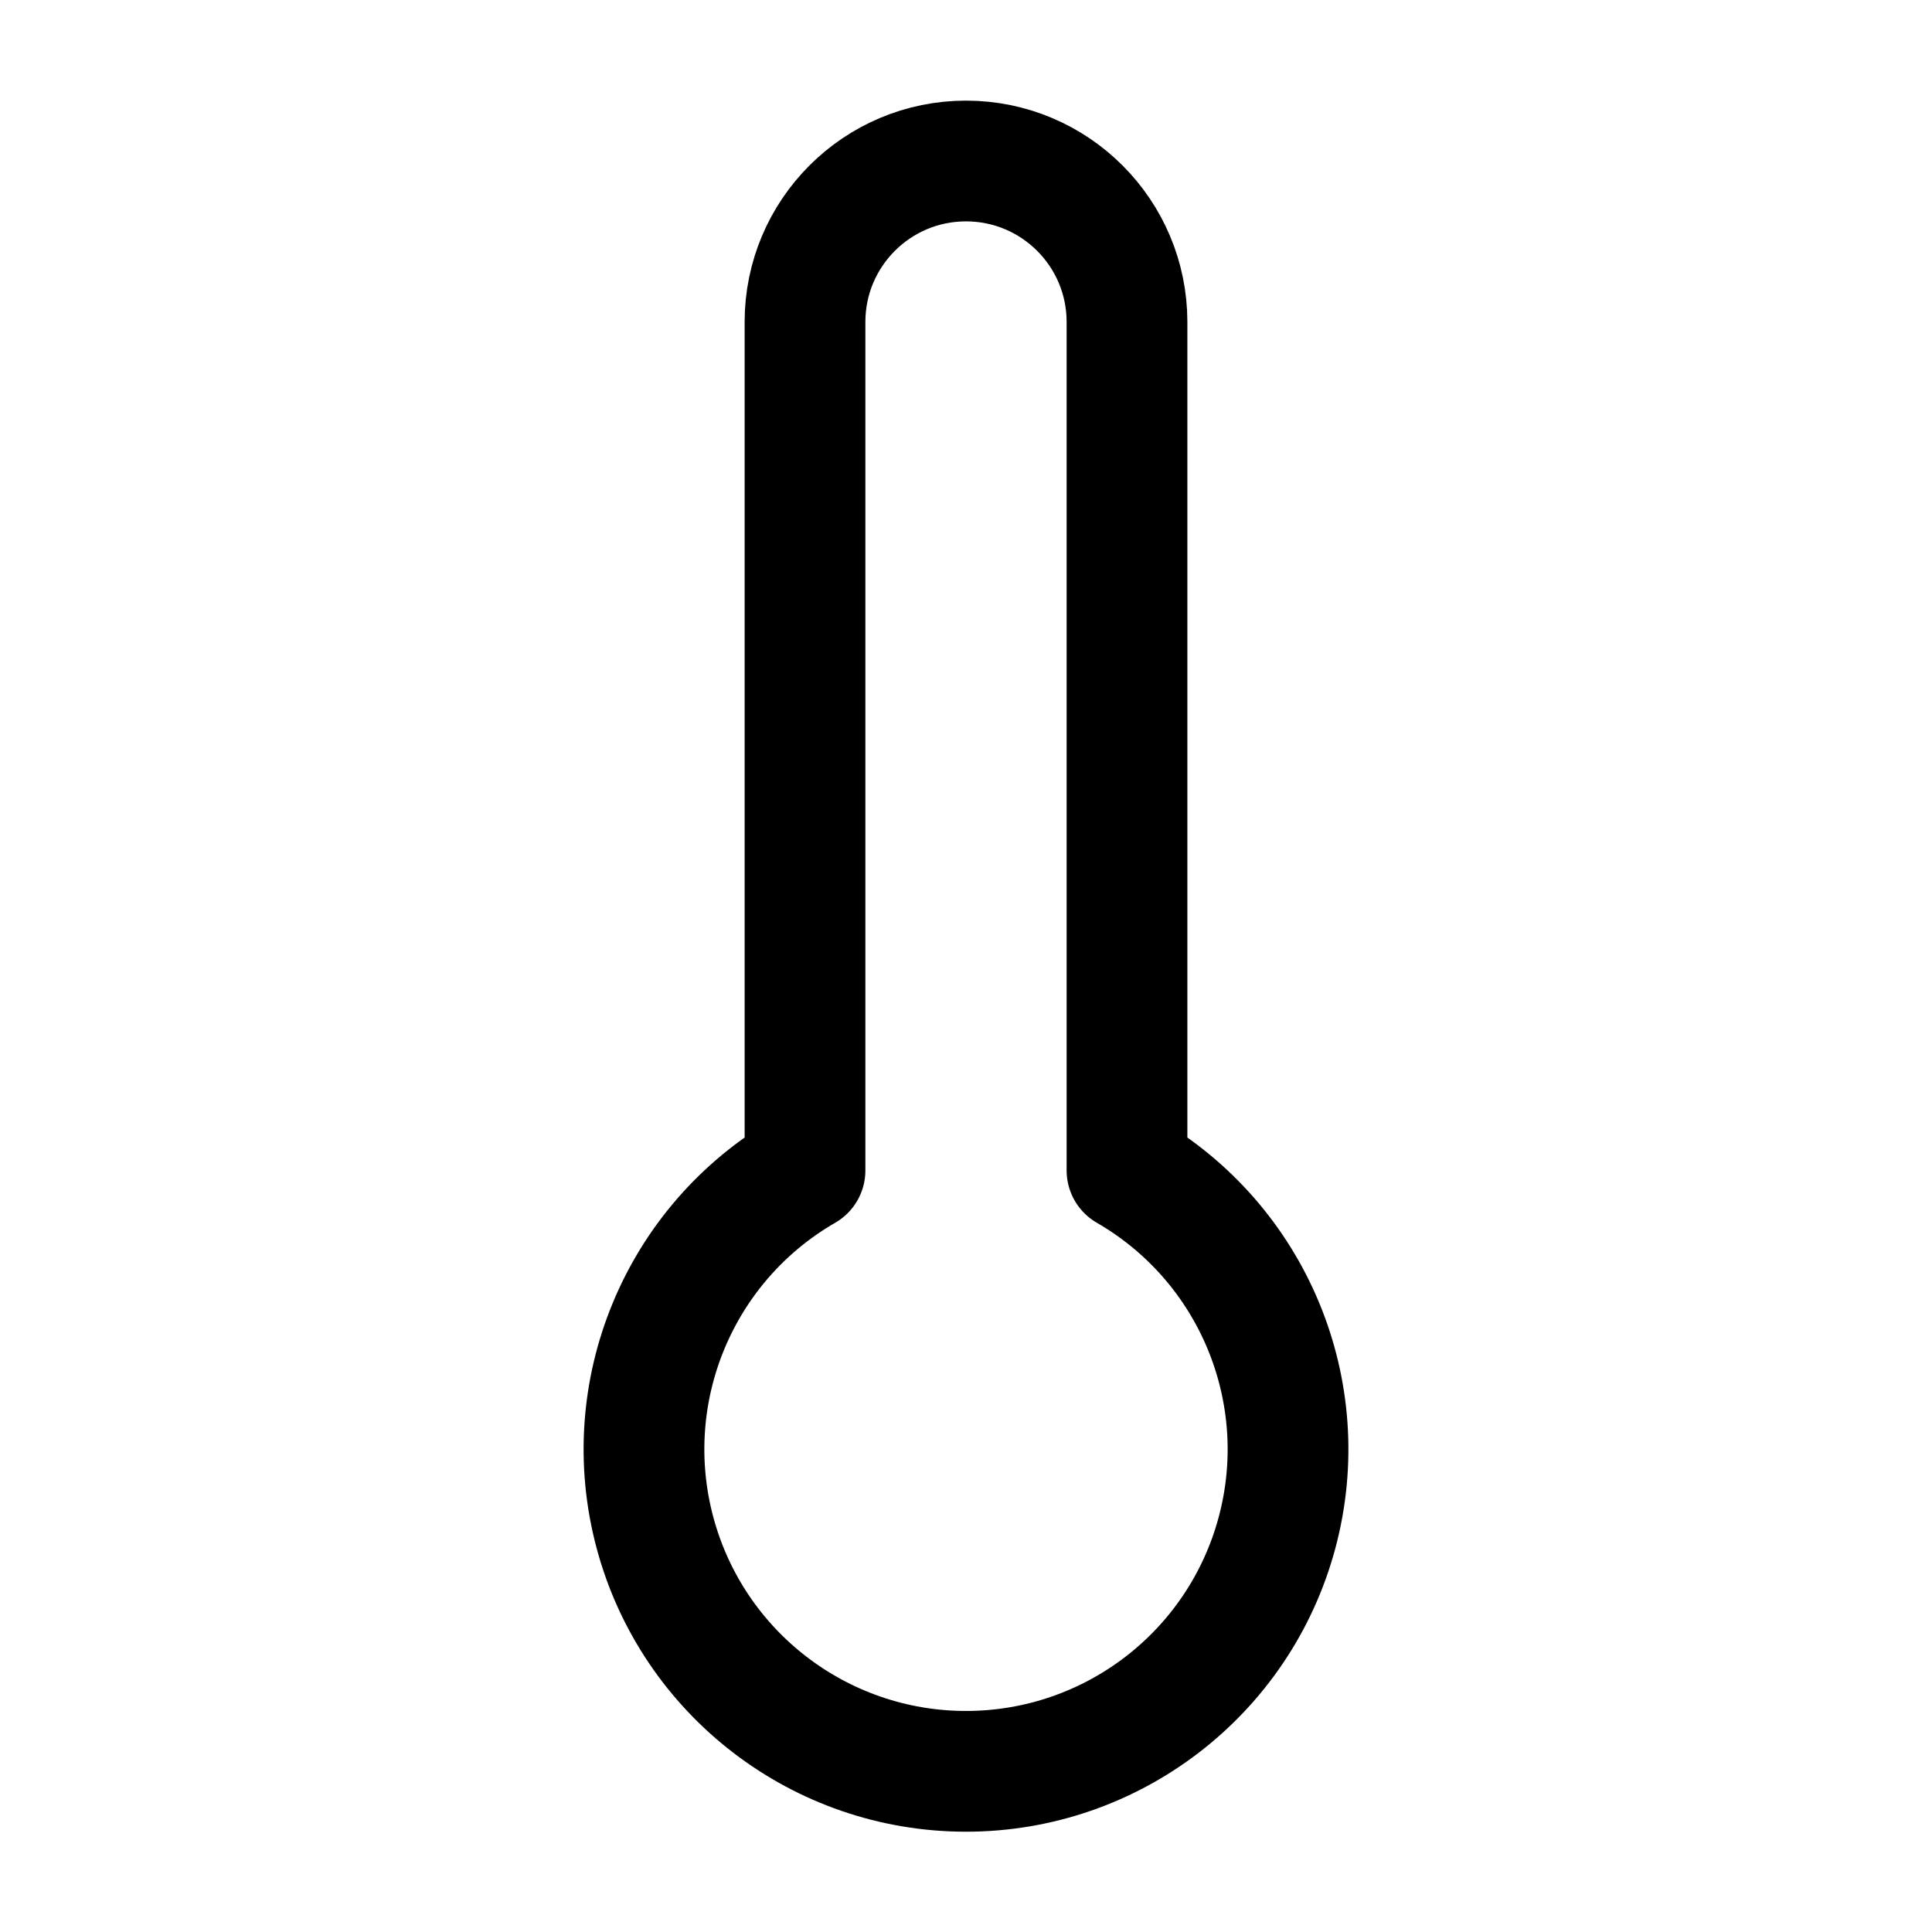
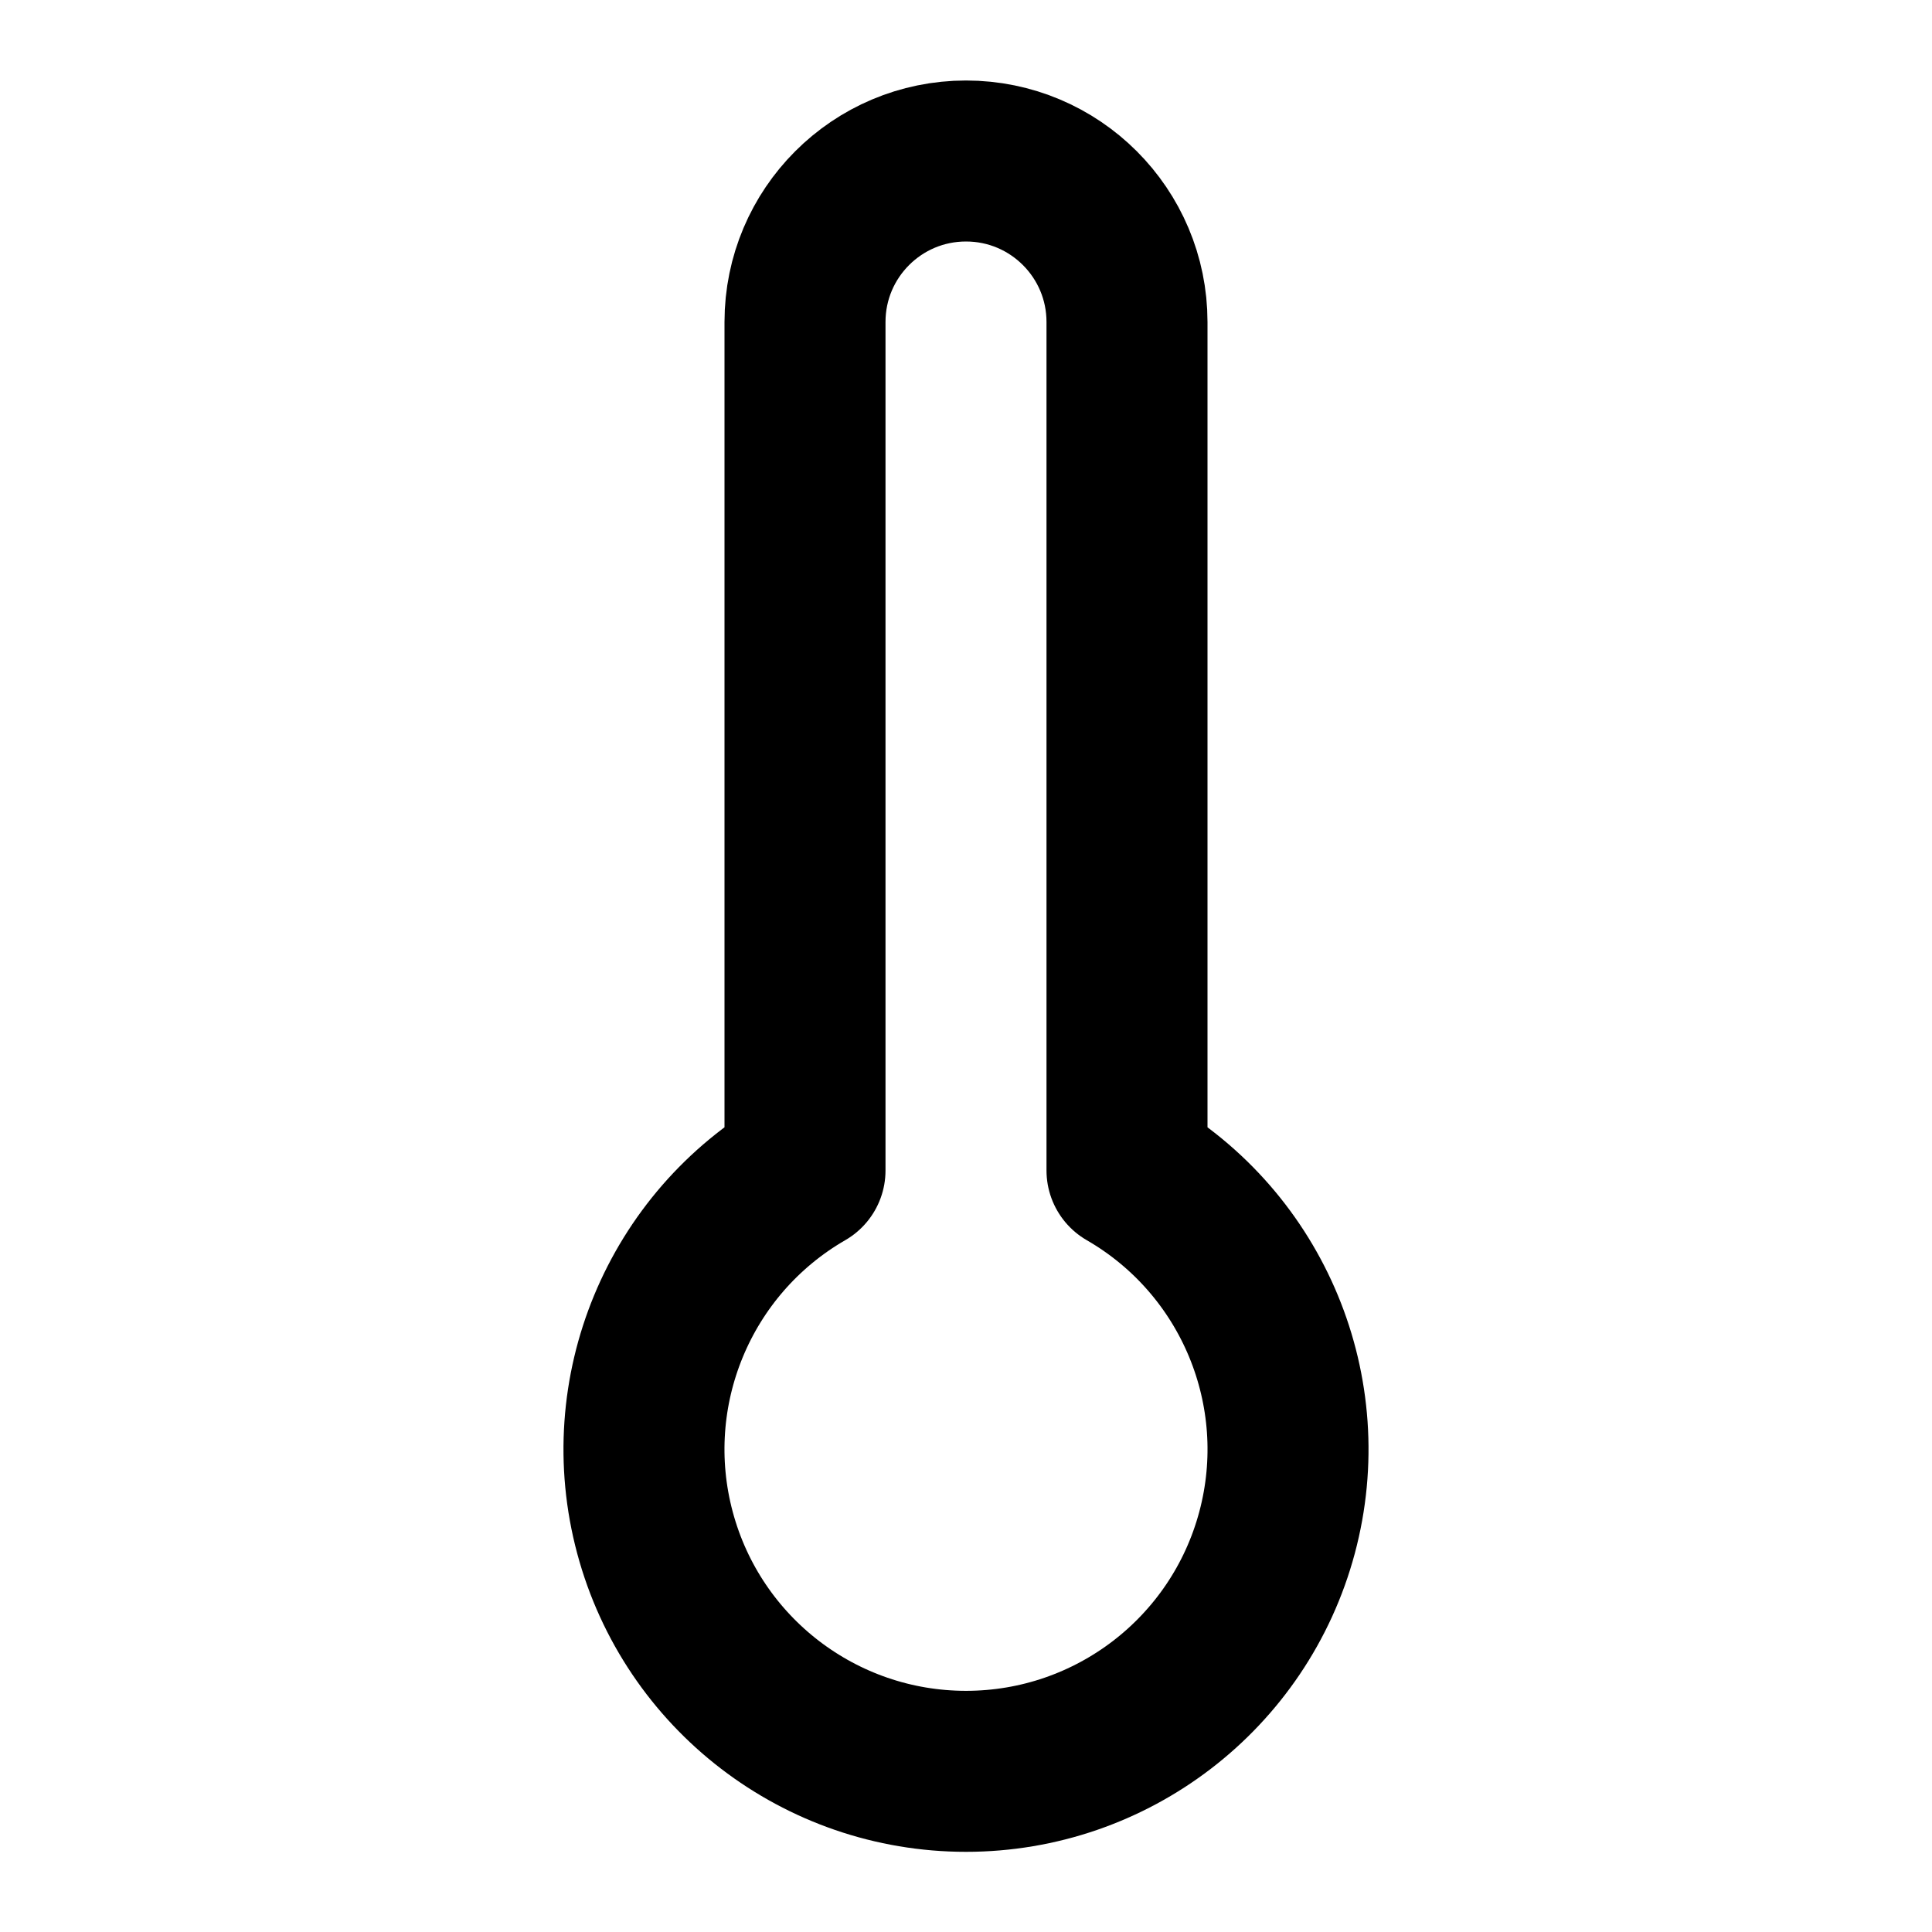
- <svg xmlns="http://www.w3.org/2000/svg" width="24" height="24" viewBox="0 0 24 24" fill="none" stroke="currentColor" stroke-width="1.5" stroke-linecap="round" stroke-linejoin="round" class="lucide lucide-thermometer-icon lucide-thermometer">
+ <svg xmlns="http://www.w3.org/2000/svg" width="24" height="24" viewBox="0 0 24 24" fill="none" stroke="currentColor" stroke-width="2" stroke-linecap="round" stroke-linejoin="round" class="lucide lucide-thermometer-icon lucide-thermometer">
  <path d="M14 4v10.54a4 4 0 1 1-4 0V4a2 2 0 0 1 4 0Z" />
</svg>
